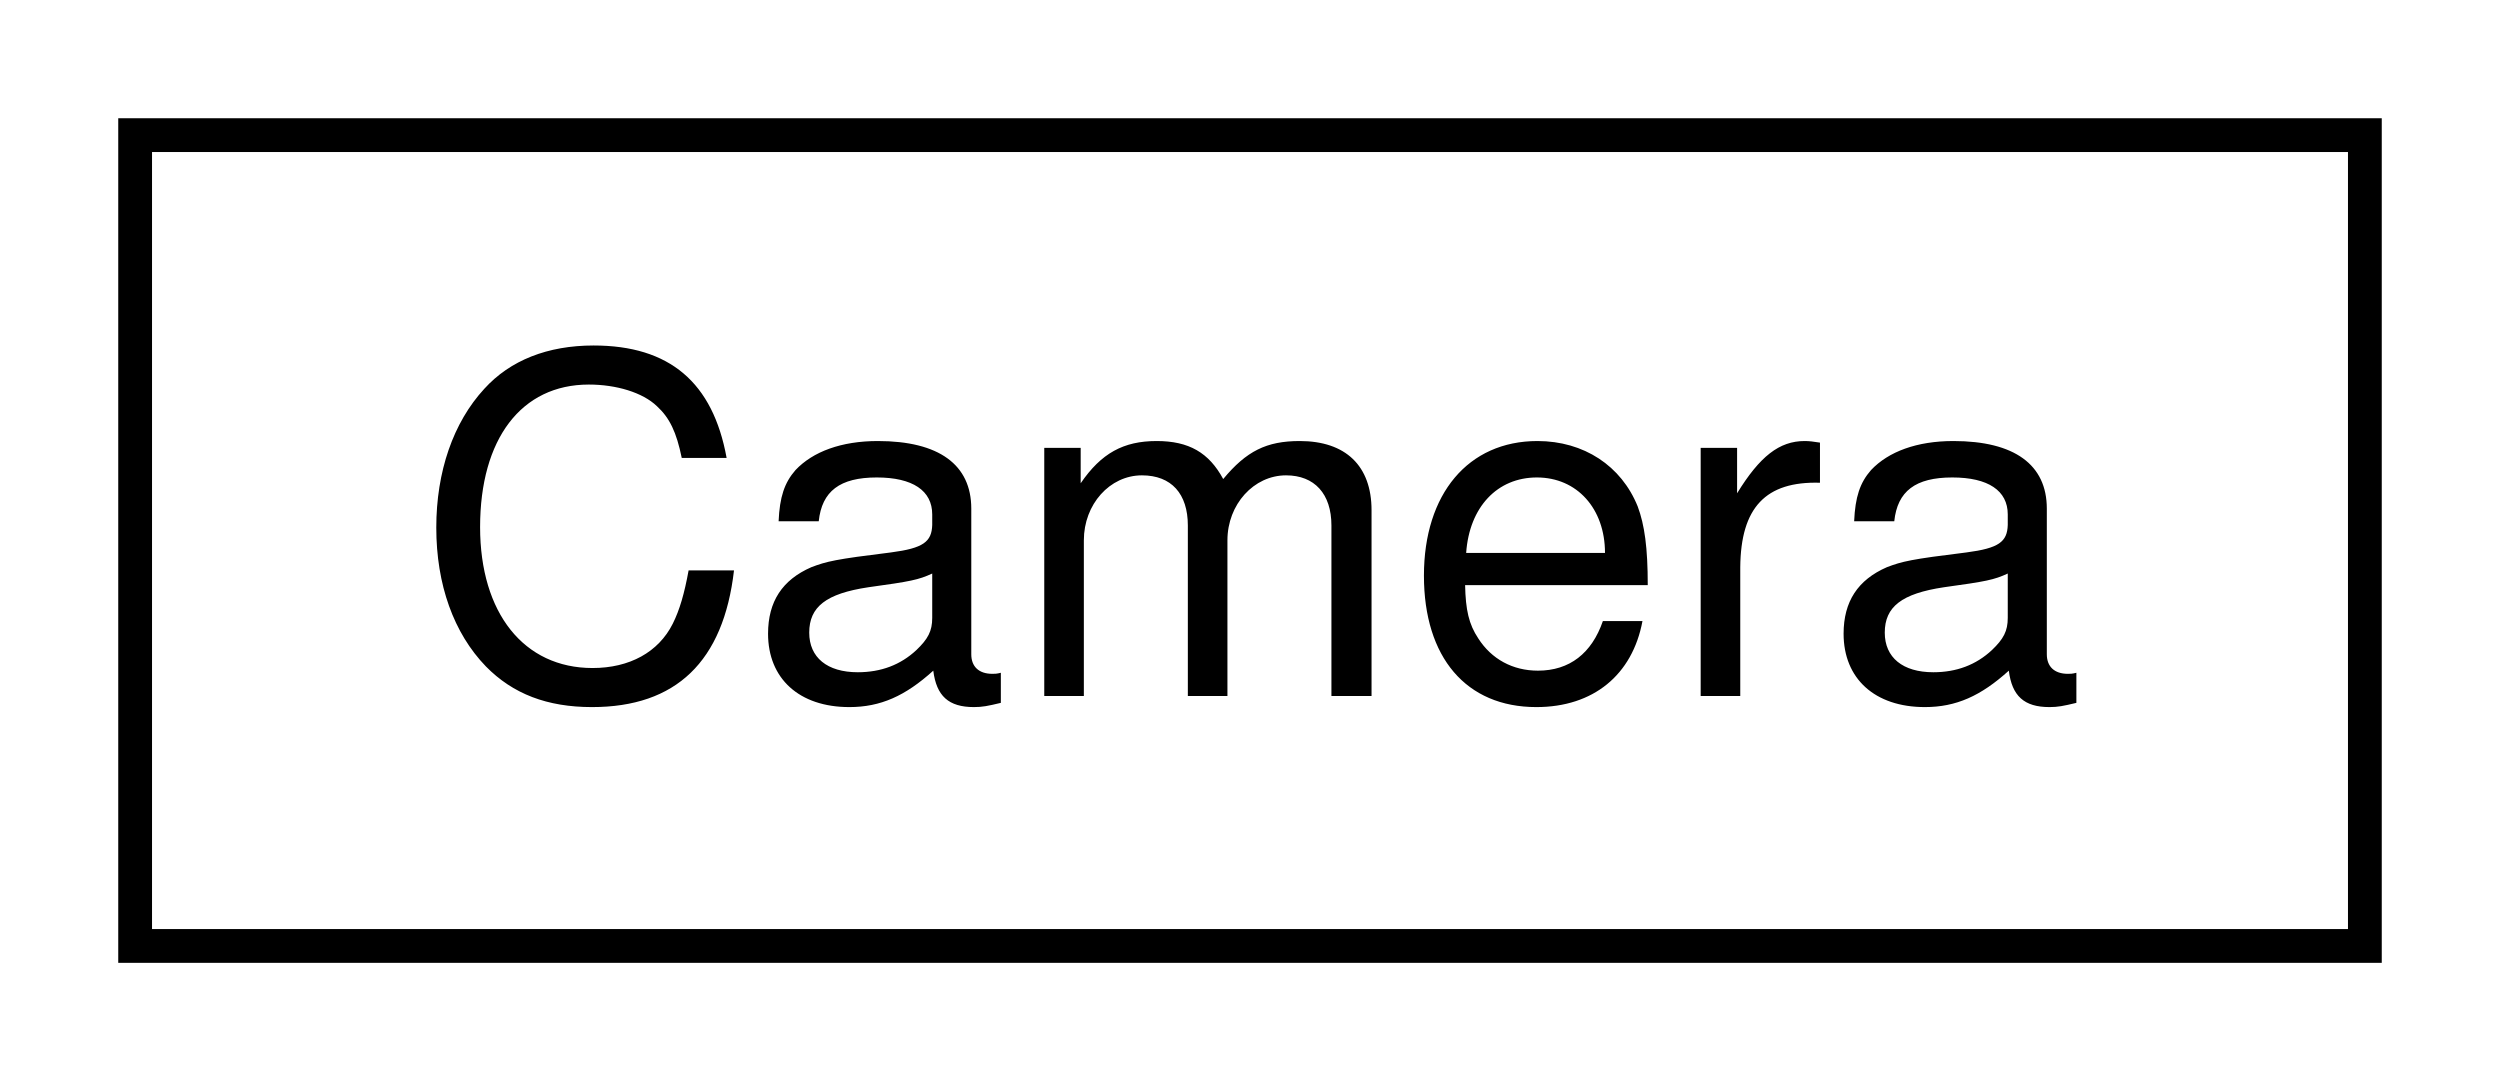
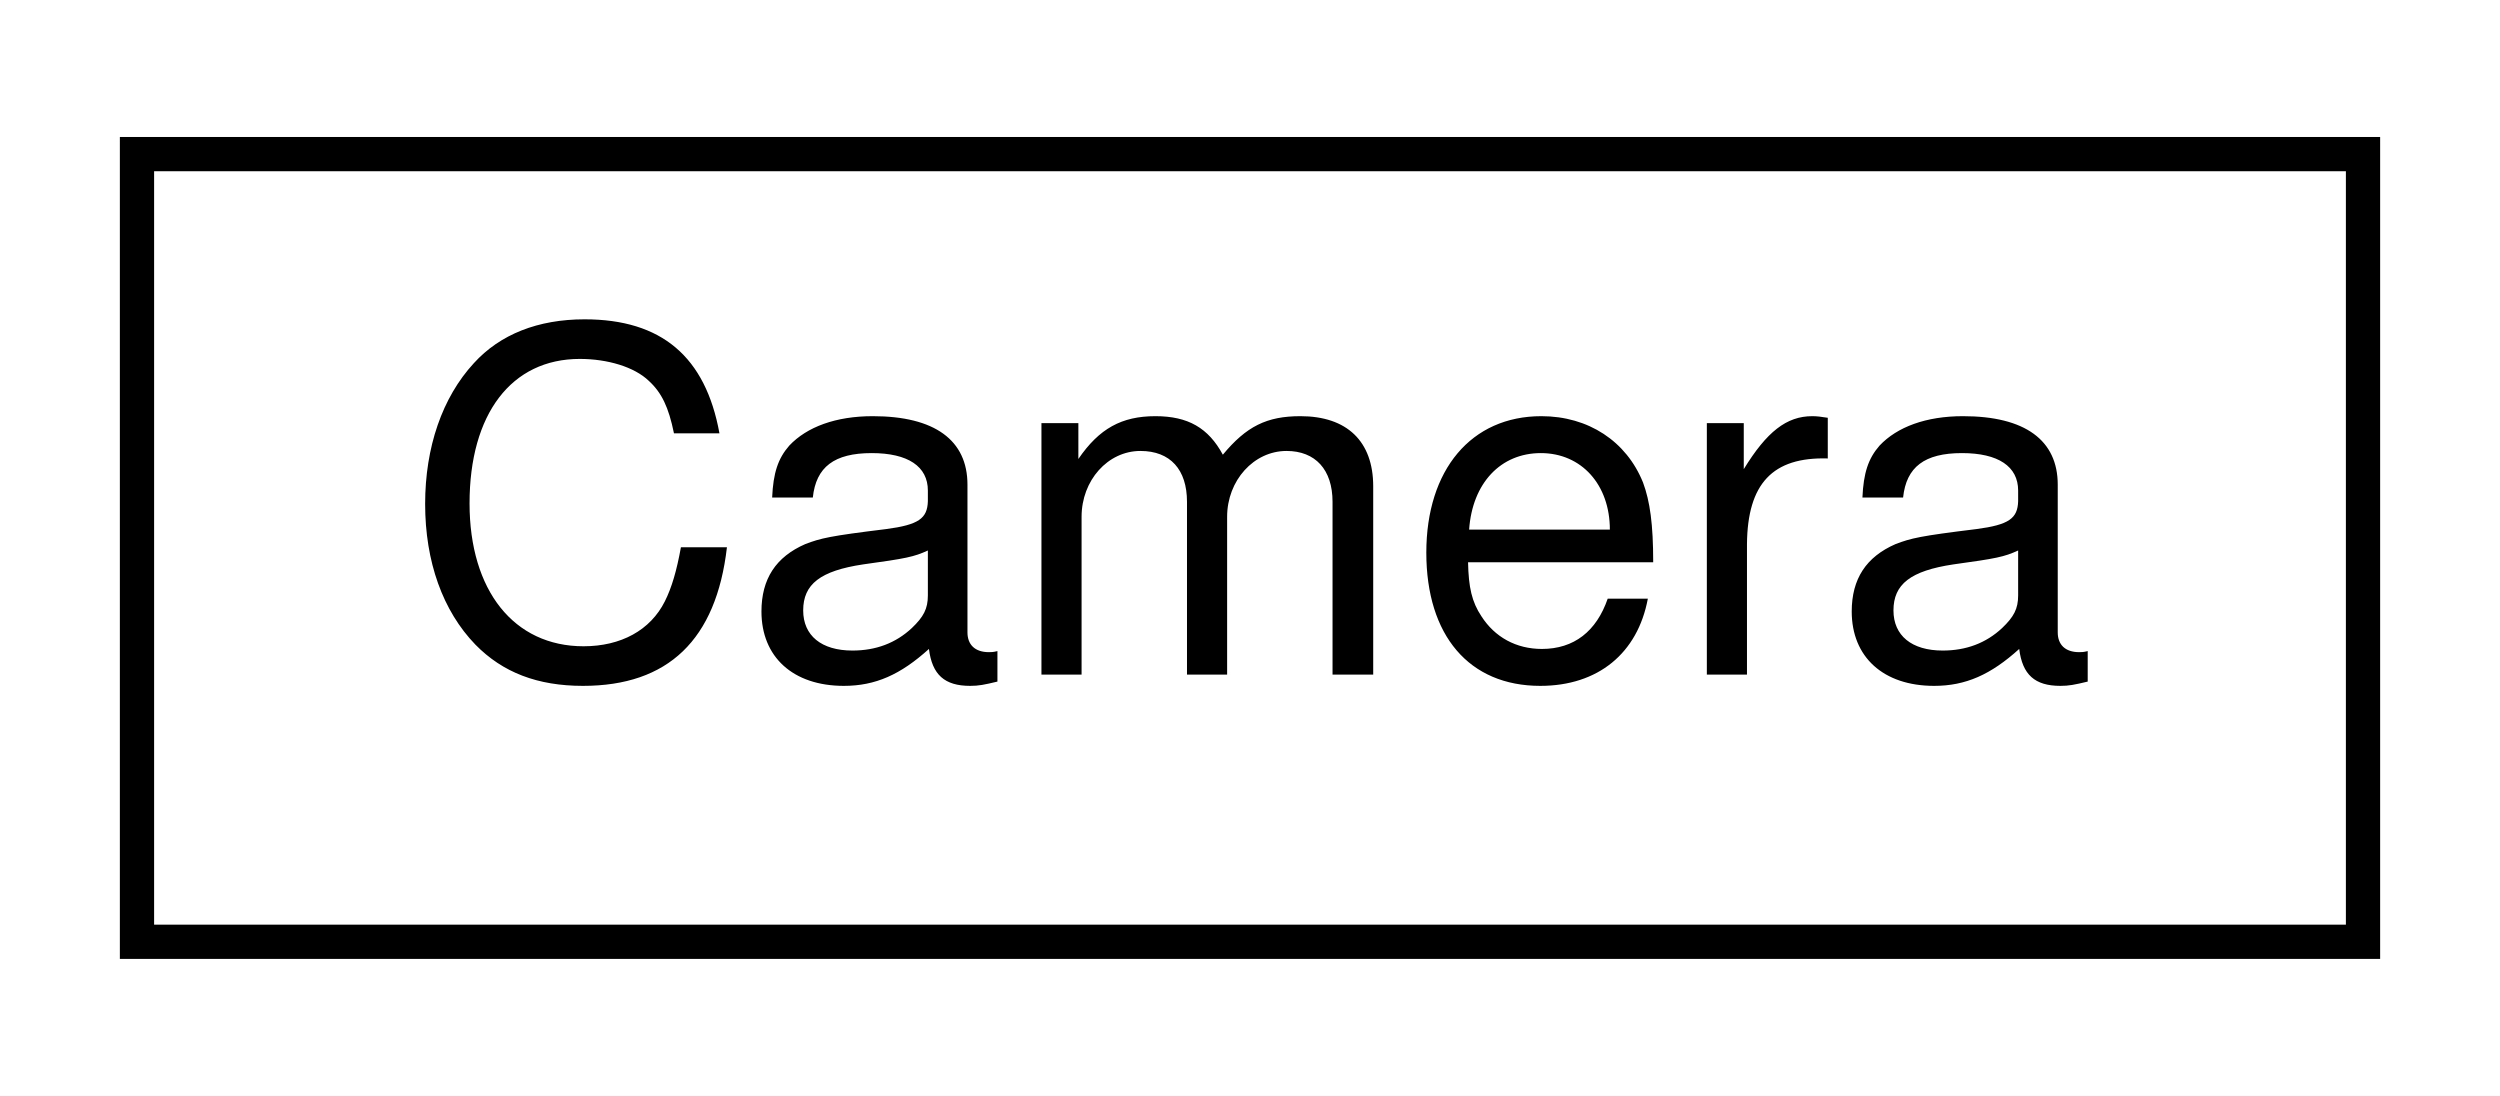
- <svg xmlns="http://www.w3.org/2000/svg" xmlns:xlink="http://www.w3.org/1999/xlink" width="74pt" height="32pt" viewBox="0.00 0.00 74.00 32.00">
-   <g id="graph1" class="graph" transform="scale(1 1) rotate(0) translate(4 28)">
-     <polygon fill="white" stroke="white" points="-4,5 -4,-28 71,-28 71,5 -4,5" />
+ <svg xmlns="http://www.w3.org/2000/svg" xmlns:xlink="http://www.w3.org/1999/xlink" width="73pt" height="32pt" viewBox="0.00 0.00 73.00 32.00">
+   <g id="graph0" class="graph" transform="scale(1 1) rotate(0) translate(4 28)">
+     <polygon fill="white" stroke="transparent" points="-4,4 -4,-28 69,-28 69,4 -4,4" />
    <g id="node1" class="node">
-       <a xlink:href="classCamera.html" target="_top" xlink:title="Camera">
-         <polygon fill="white" stroke="black" points="0,-0 0,-24 66,-24 66,-0 0,-0" />
-         <text text-anchor="middle" x="33" y="-7.4" font-family="Helvetica,sans-Serif" font-size="14.00">Camera</text>
-       </a>
+       <g id="a_node1">
+         <a xlink:href="classCamera.html" target="_top" xlink:title=" ">
+           <polygon fill="white" stroke="black" points="0,-0.5 0,-23.5 65,-23.5 65,-0.5 0,-0.5" />
+           <text text-anchor="middle" x="32.5" y="-8.3" font-family="Helvetica,sans-Serif" font-size="14.00">Camera</text>
+         </a>
+       </g>
    </g>
  </g>
</svg>
